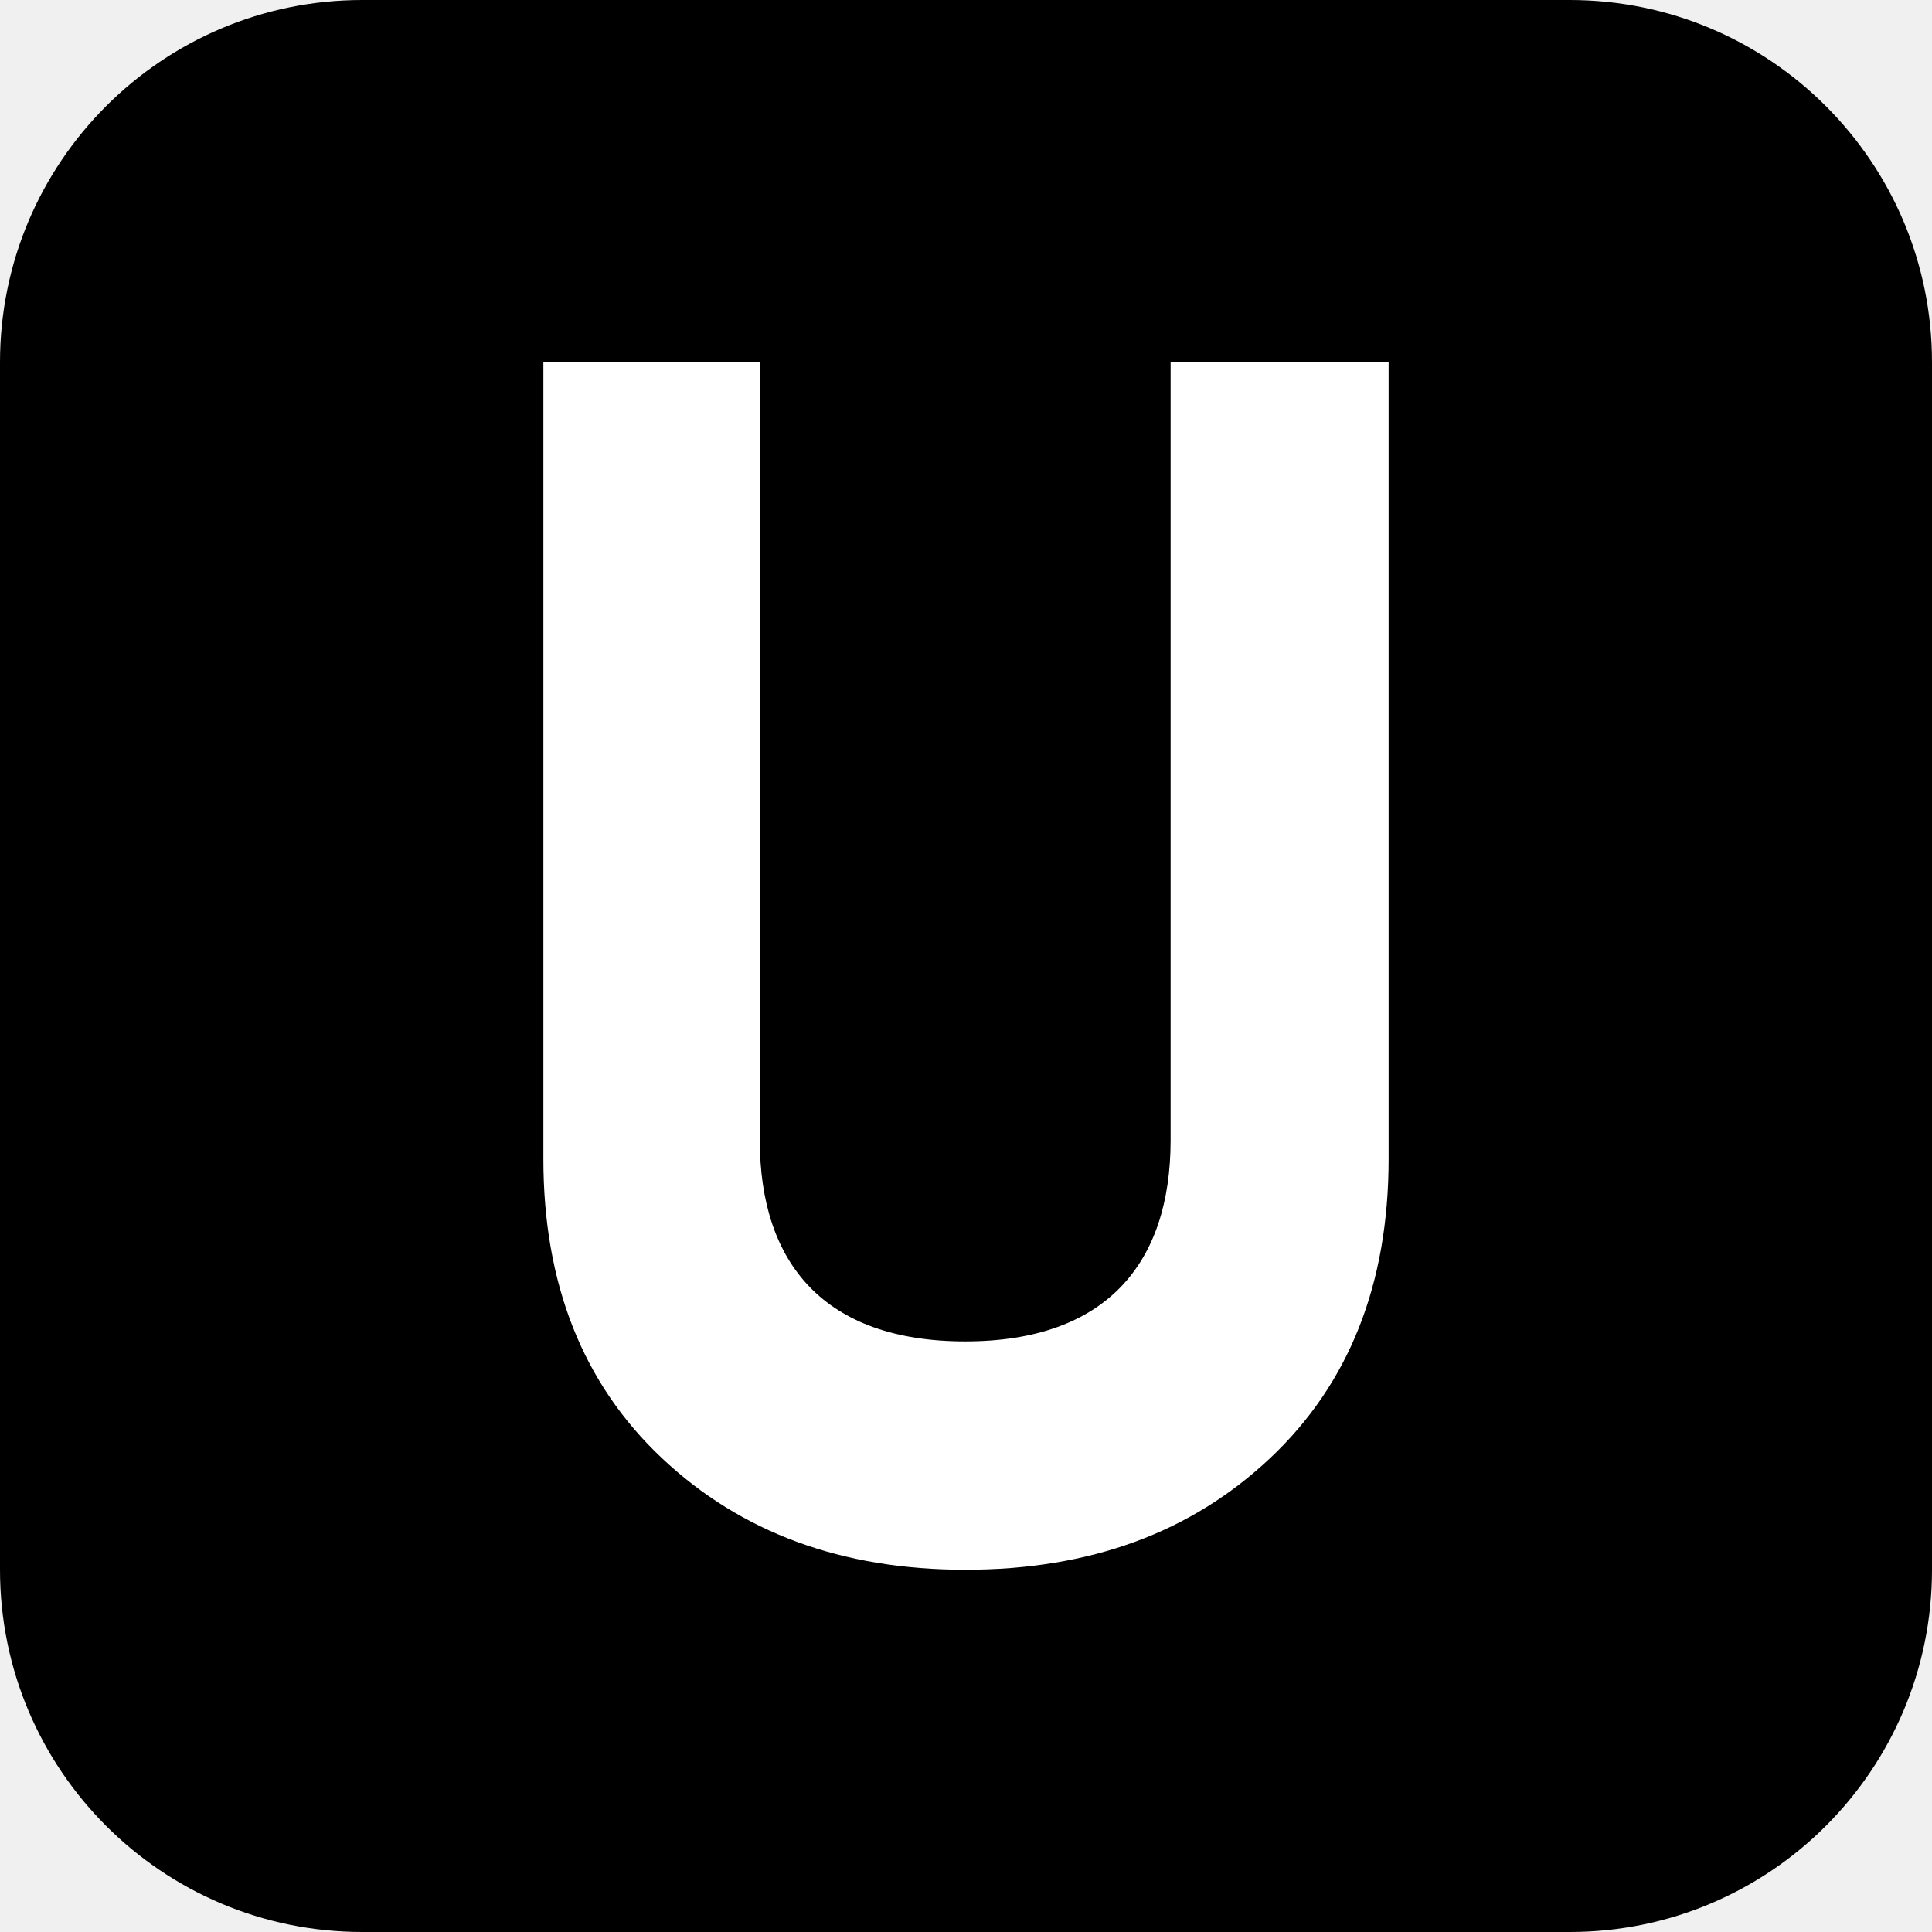
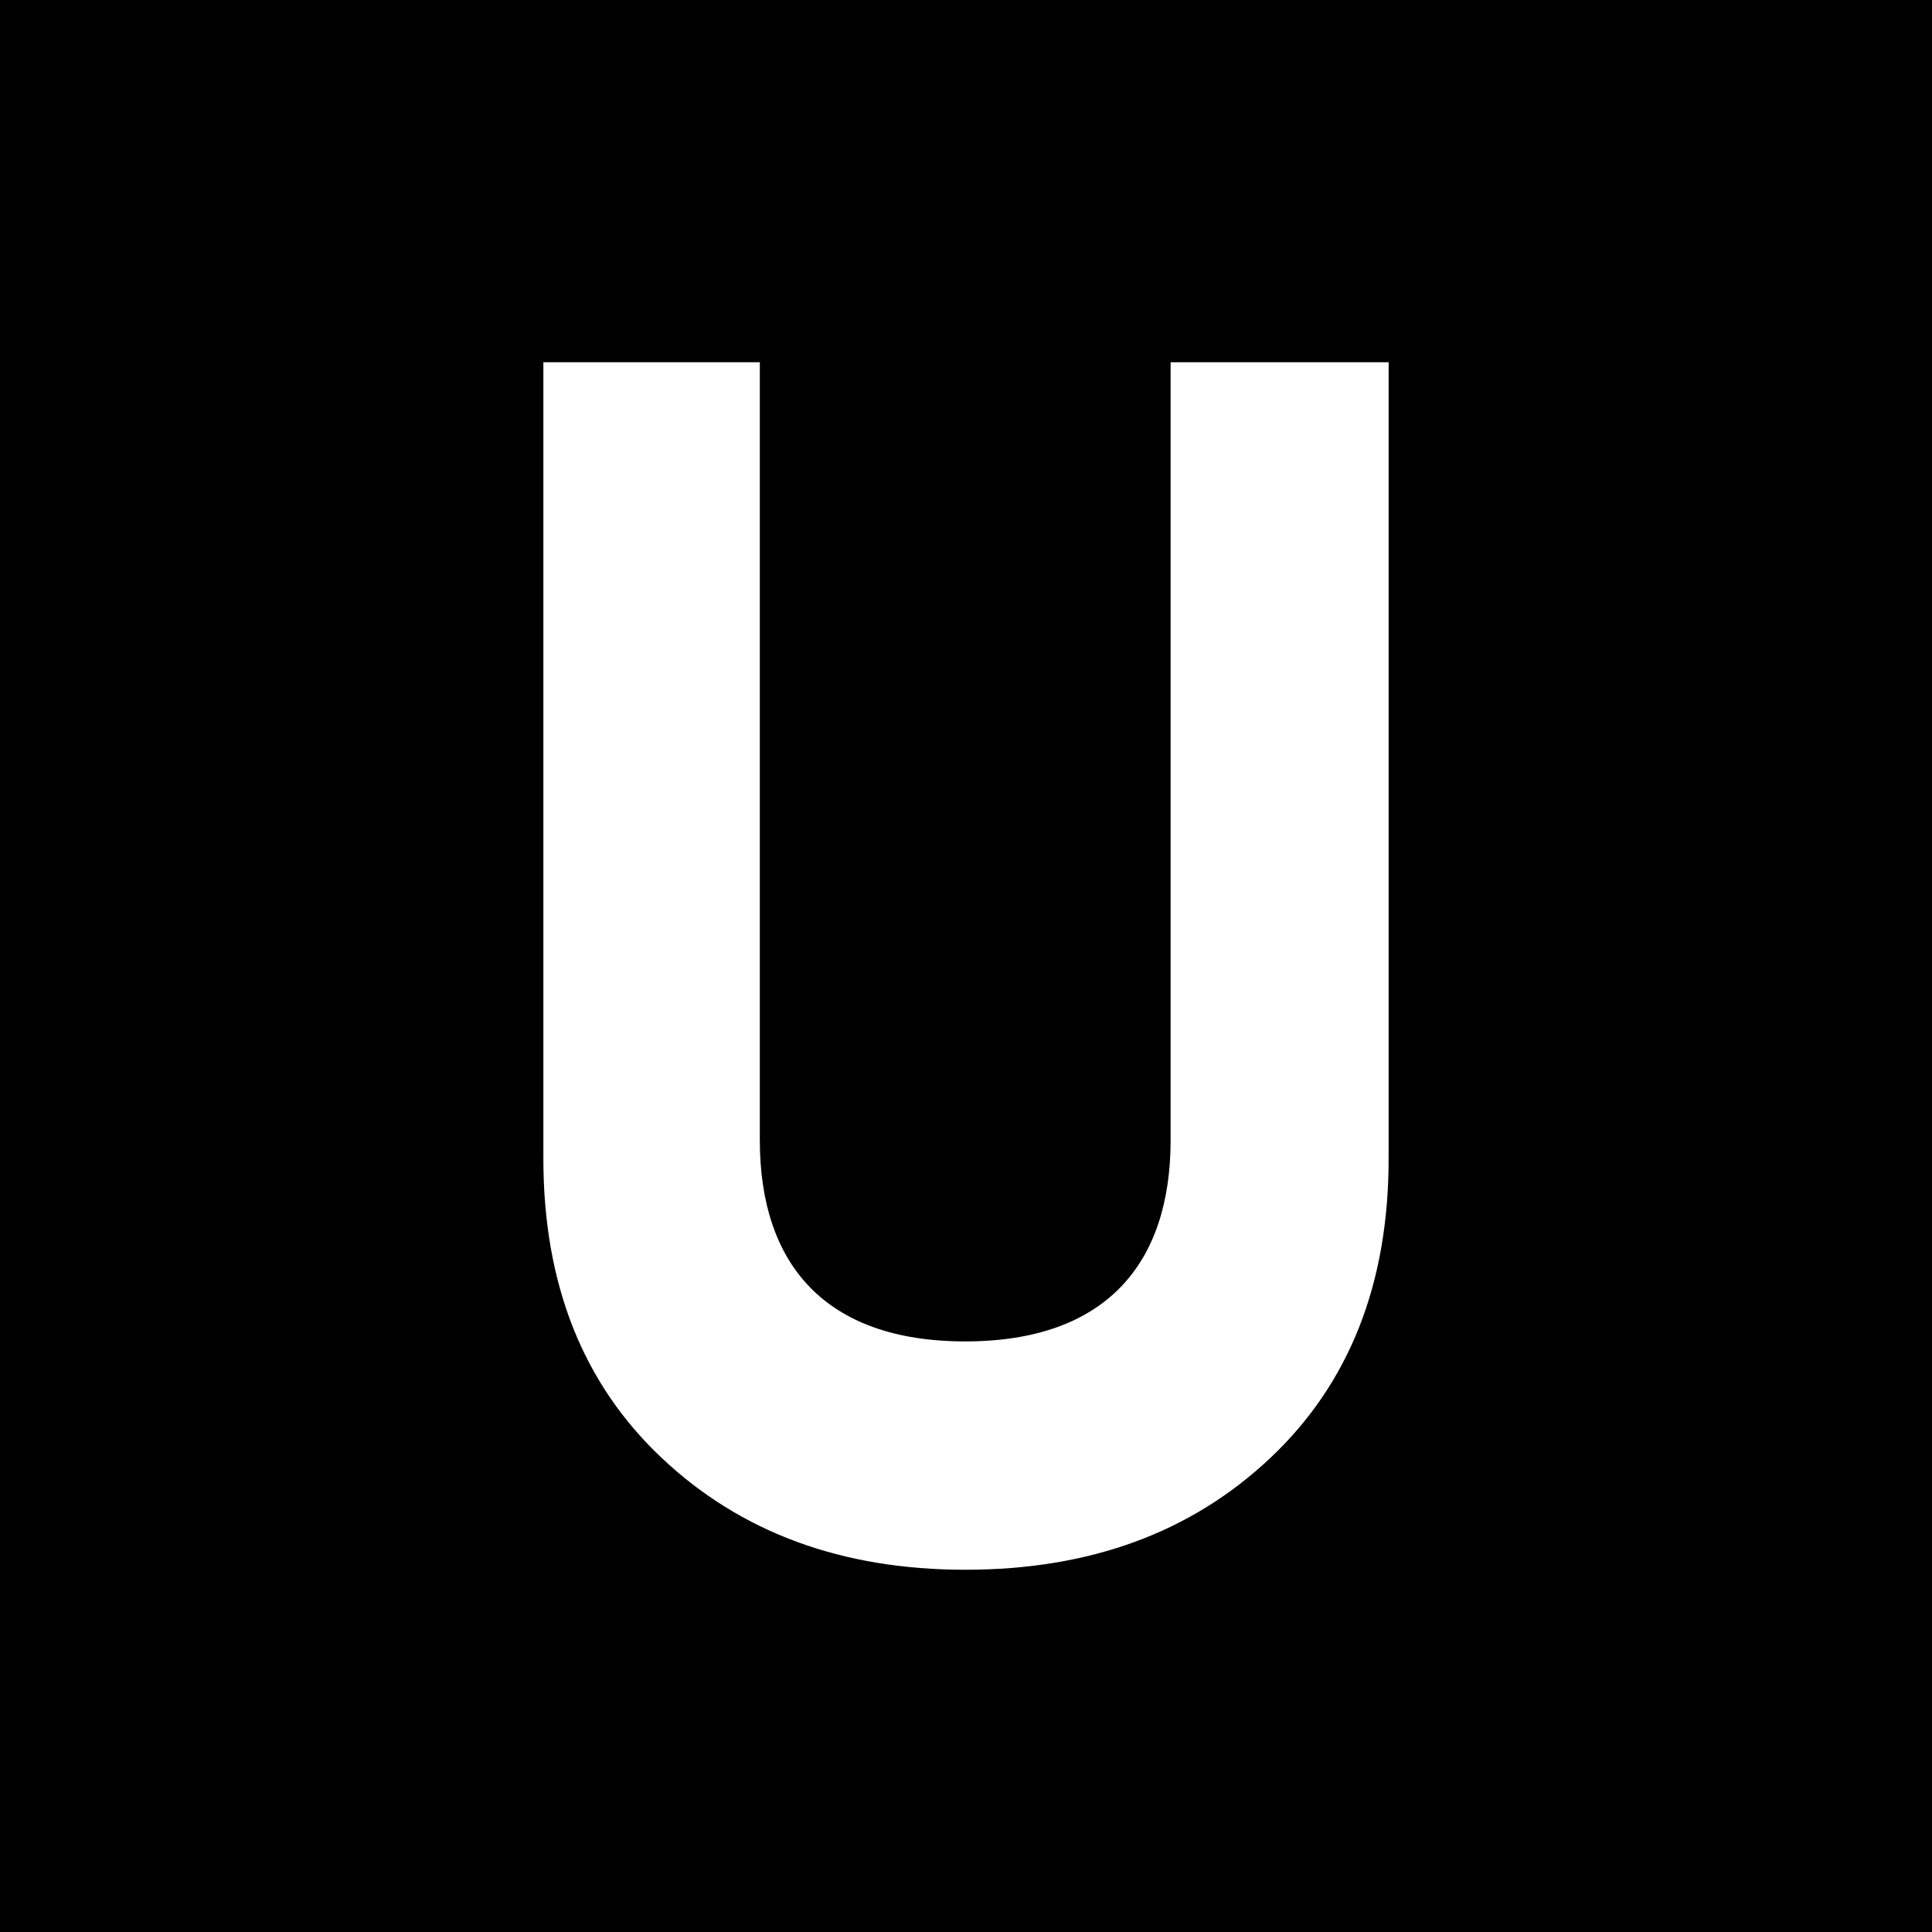
<svg xmlns="http://www.w3.org/2000/svg" width="32" height="32" viewBox="0 0 32 32" fill="none">
-   <rect width="32" height="32" rx="6" fill="black" />
+   <rect width="32" height="32" fill="black" />
  <path d="M9 19.193C9 21.266 9.654 22.919 10.963 24.151C12.271 25.384 13.945 26 15.987 26C18.054 26 19.729 25.384 21.038 24.151C22.346 22.919 23 21.266 23 19.193V6H19.389V18.885C19.389 20.93 18.316 22.218 15.987 22.218C13.658 22.218 12.585 20.93 12.585 18.885V6H9V19.193Z" fill="white" />
</svg>
